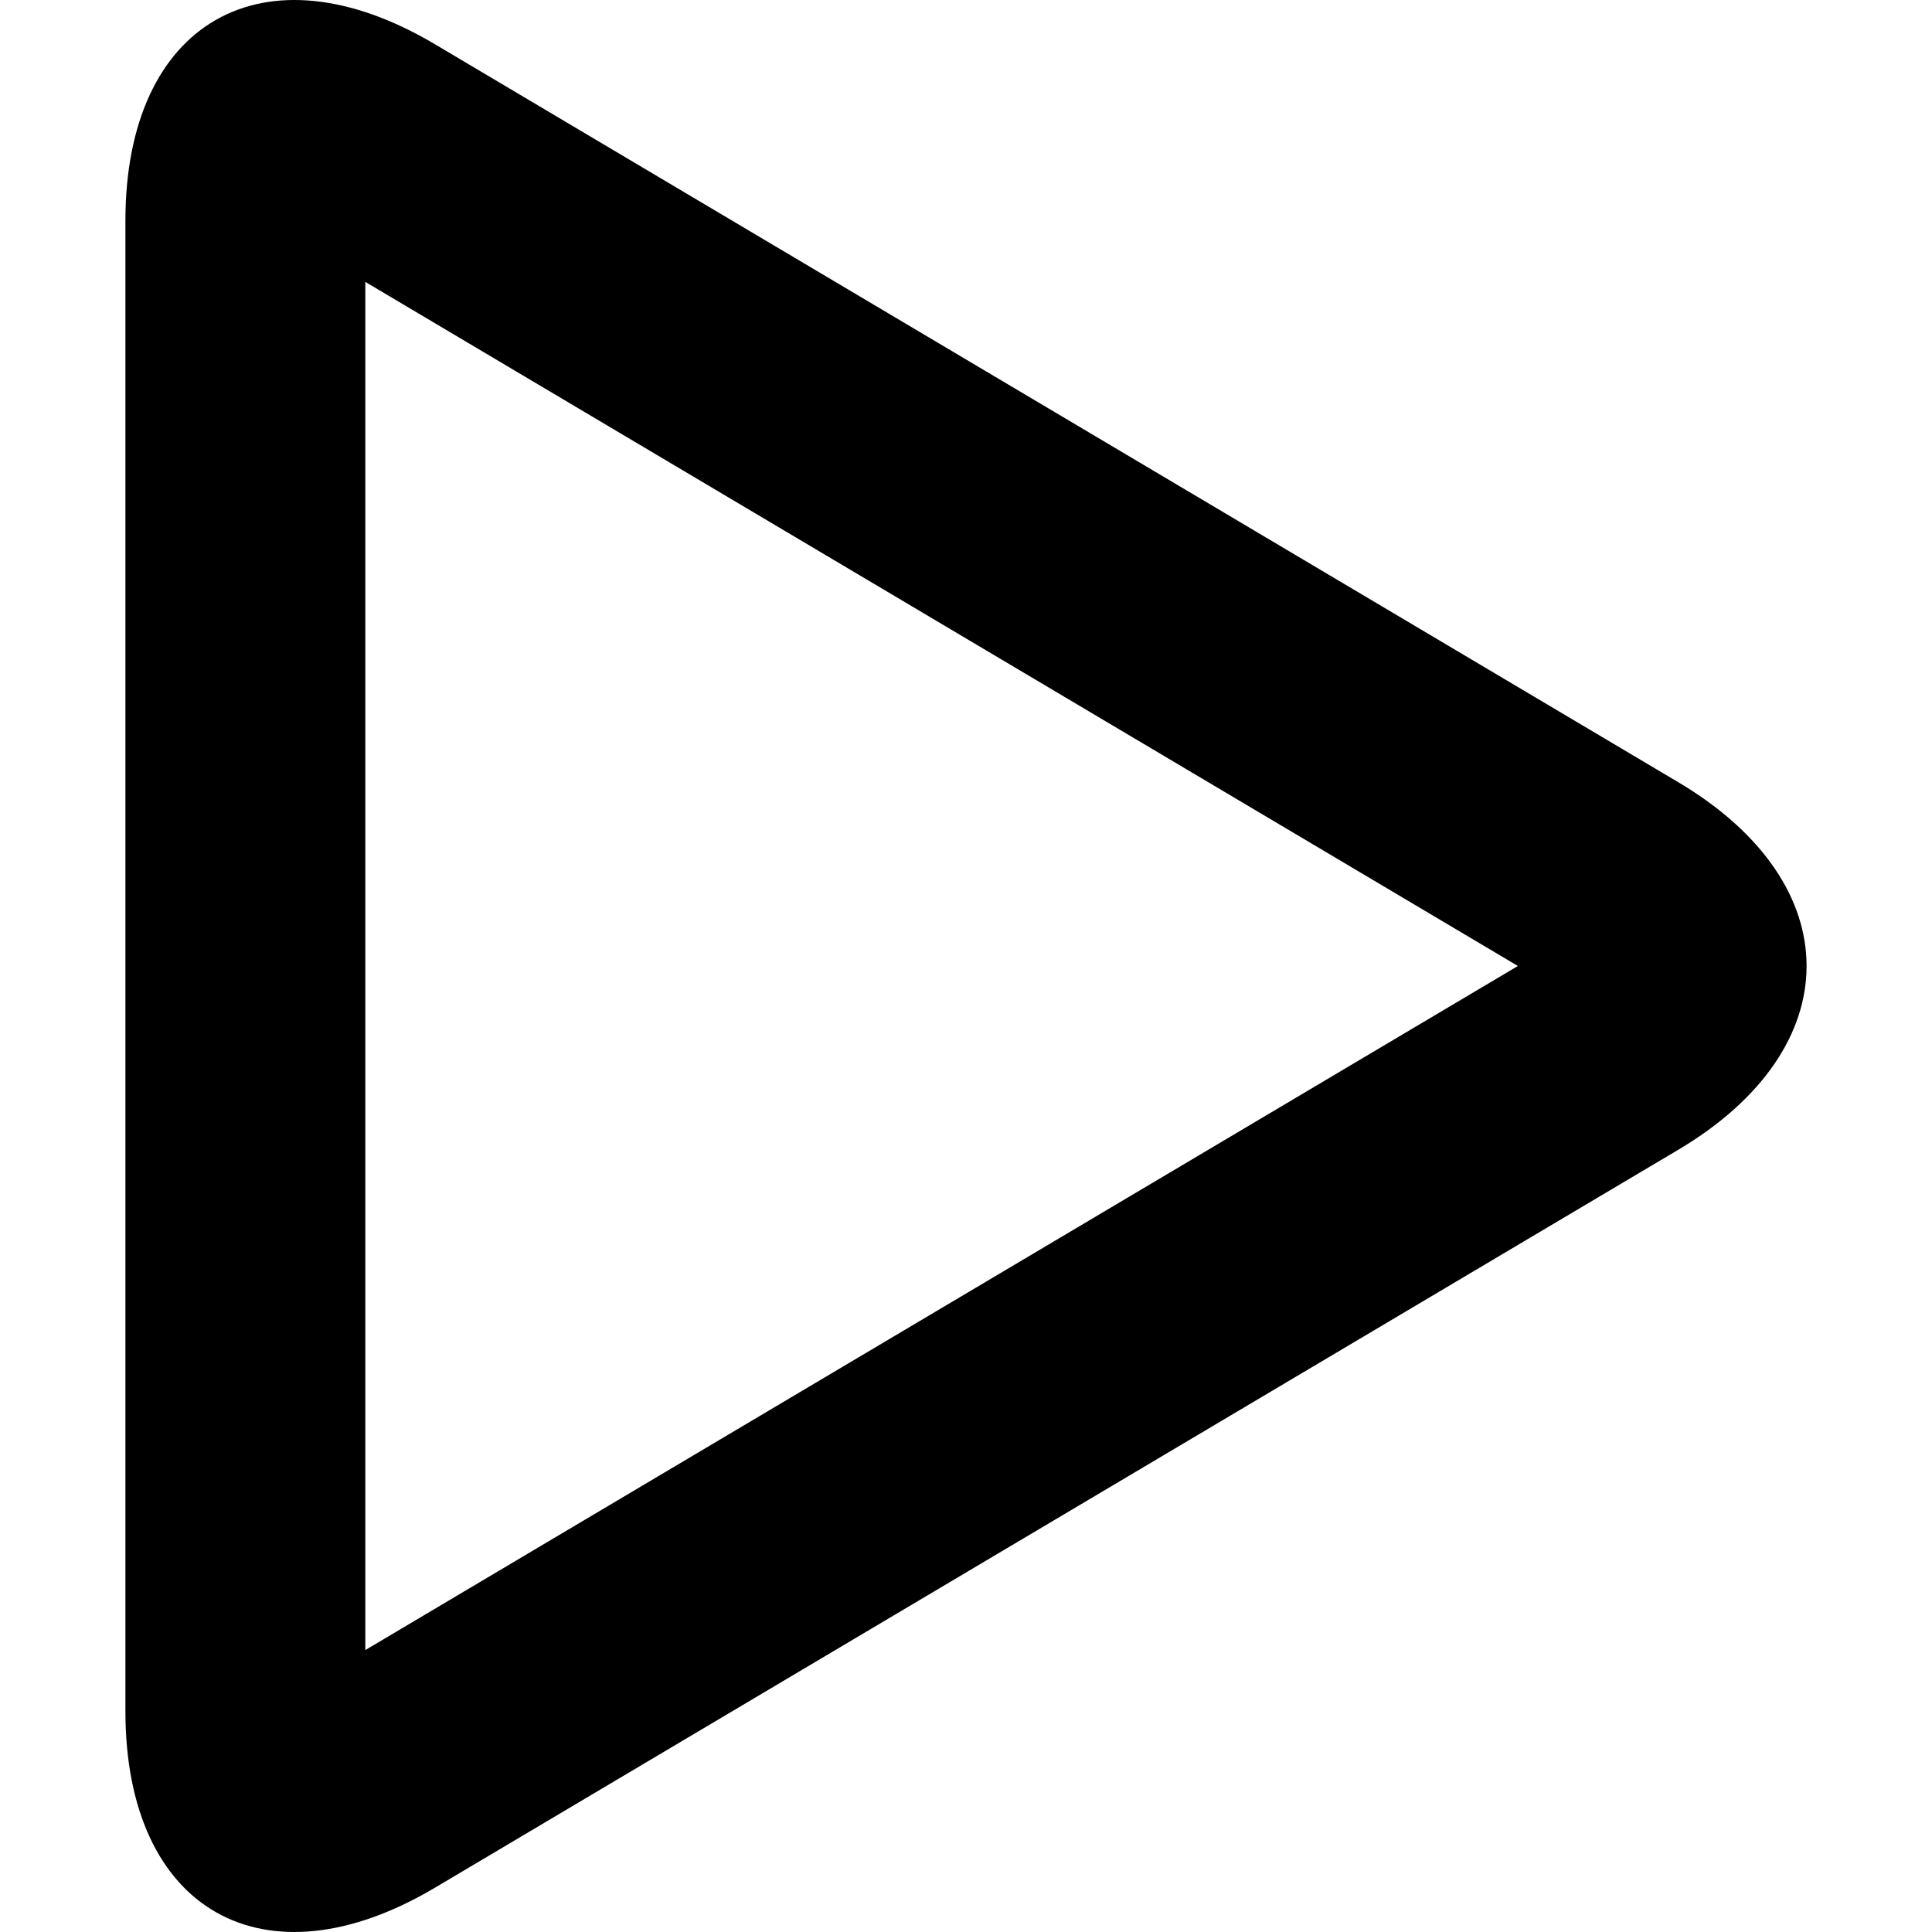
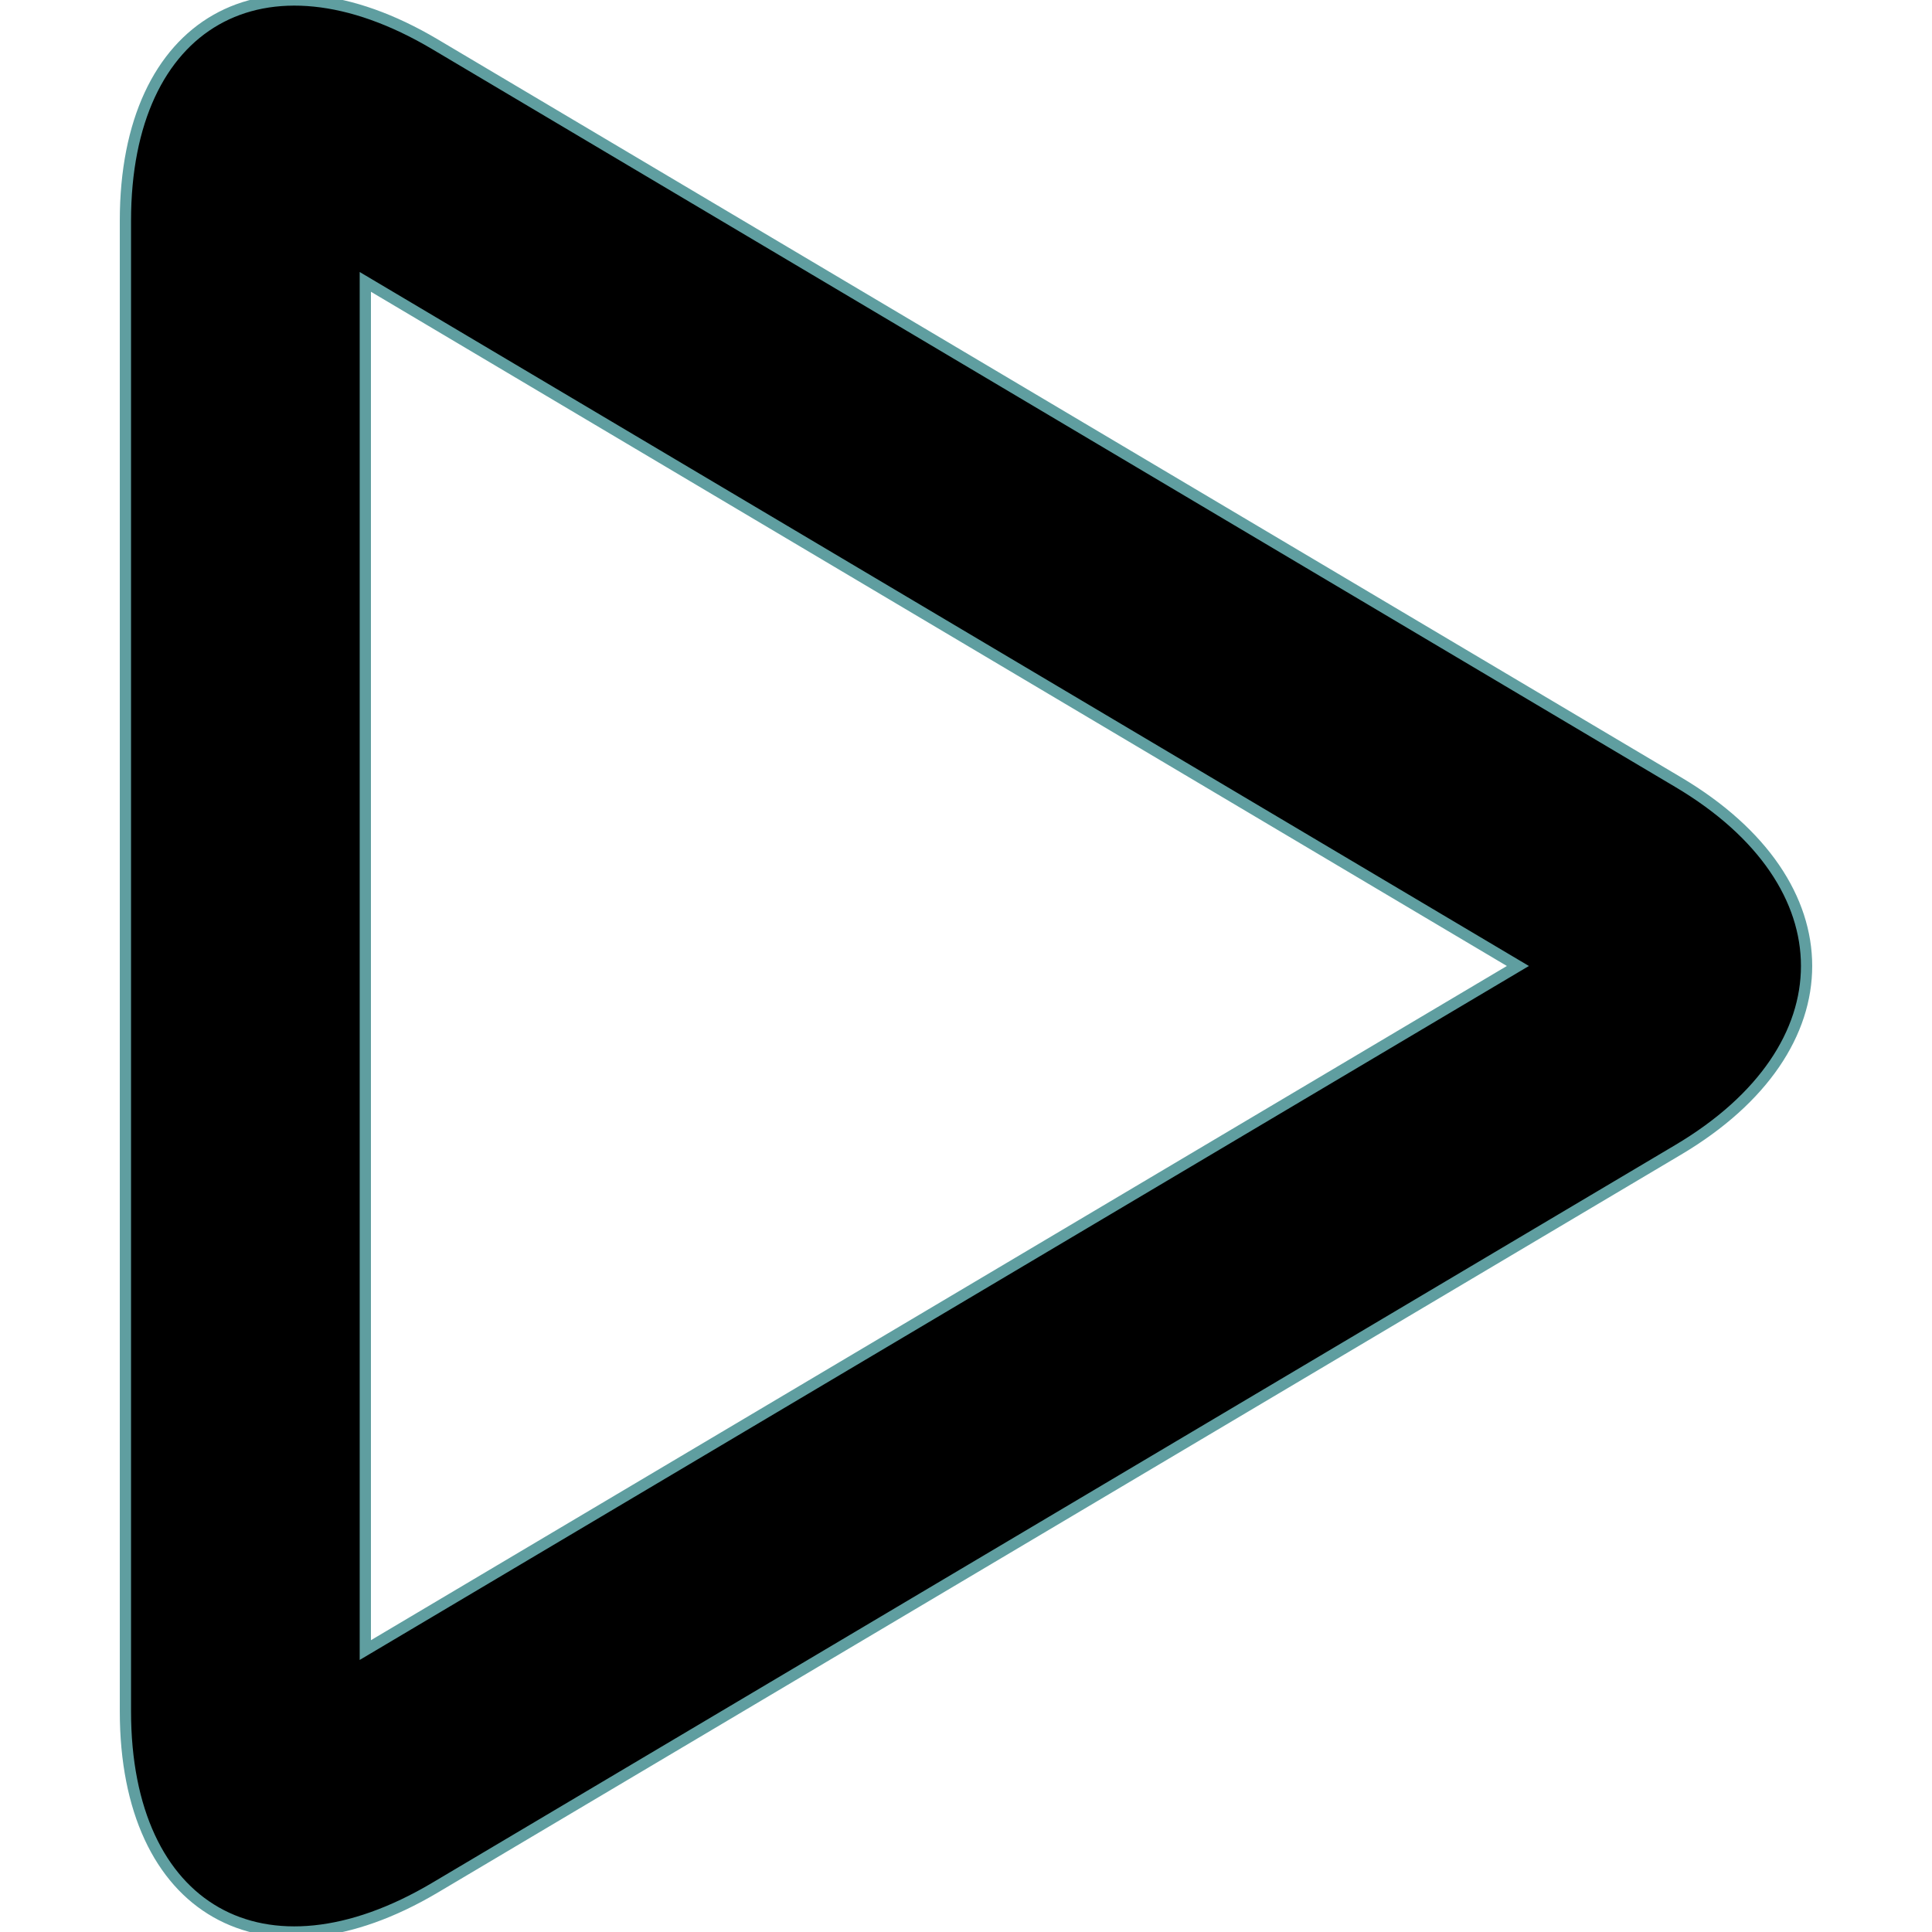
- <svg xmlns="http://www.w3.org/2000/svg" version="1.1" id="Capa_1" x="0px" y="0px" viewBox="0 0 343.614 343.614" style="enable-background:new 0 0 343.614 343.614;" xml:space="preserve">
+ <svg xmlns="http://www.w3.org/2000/svg" version="1.1" id="Capa_1" x="0px" y="0px" viewBox="0 0 343.614 343.614" style="enable-background:new 0 0 343.614 343.614; stroke: cadetblue; stroke-width: 2;" xml:space="preserve">
  <g>
    <g>
      <path d="M298.486,139.117L77.377,7.881c-30.444-18.07-55.071-4.009-55.071,31.366V304.36c0,35.456,24.656,49.418,55.071,31.366    L298.486,204.49C328.93,186.42,328.901,157.169,298.486,139.117z M64.973,293.472V50.135l204.99,121.669L64.973,293.472z" />
    </g>
  </g>
  <g>
+ 
</g>
  <g>
</g>
  <g>
</g>
  <g>
</g>
  <g>
</g>
  <g>
</g>
  <g>
</g>
  <g>
</g>
  <g>
</g>
  <g>
</g>
  <g>
</g>
  <g>
</g>
  <g>
</g>
  <g>
</g>
  <g>
</g>
</svg>
